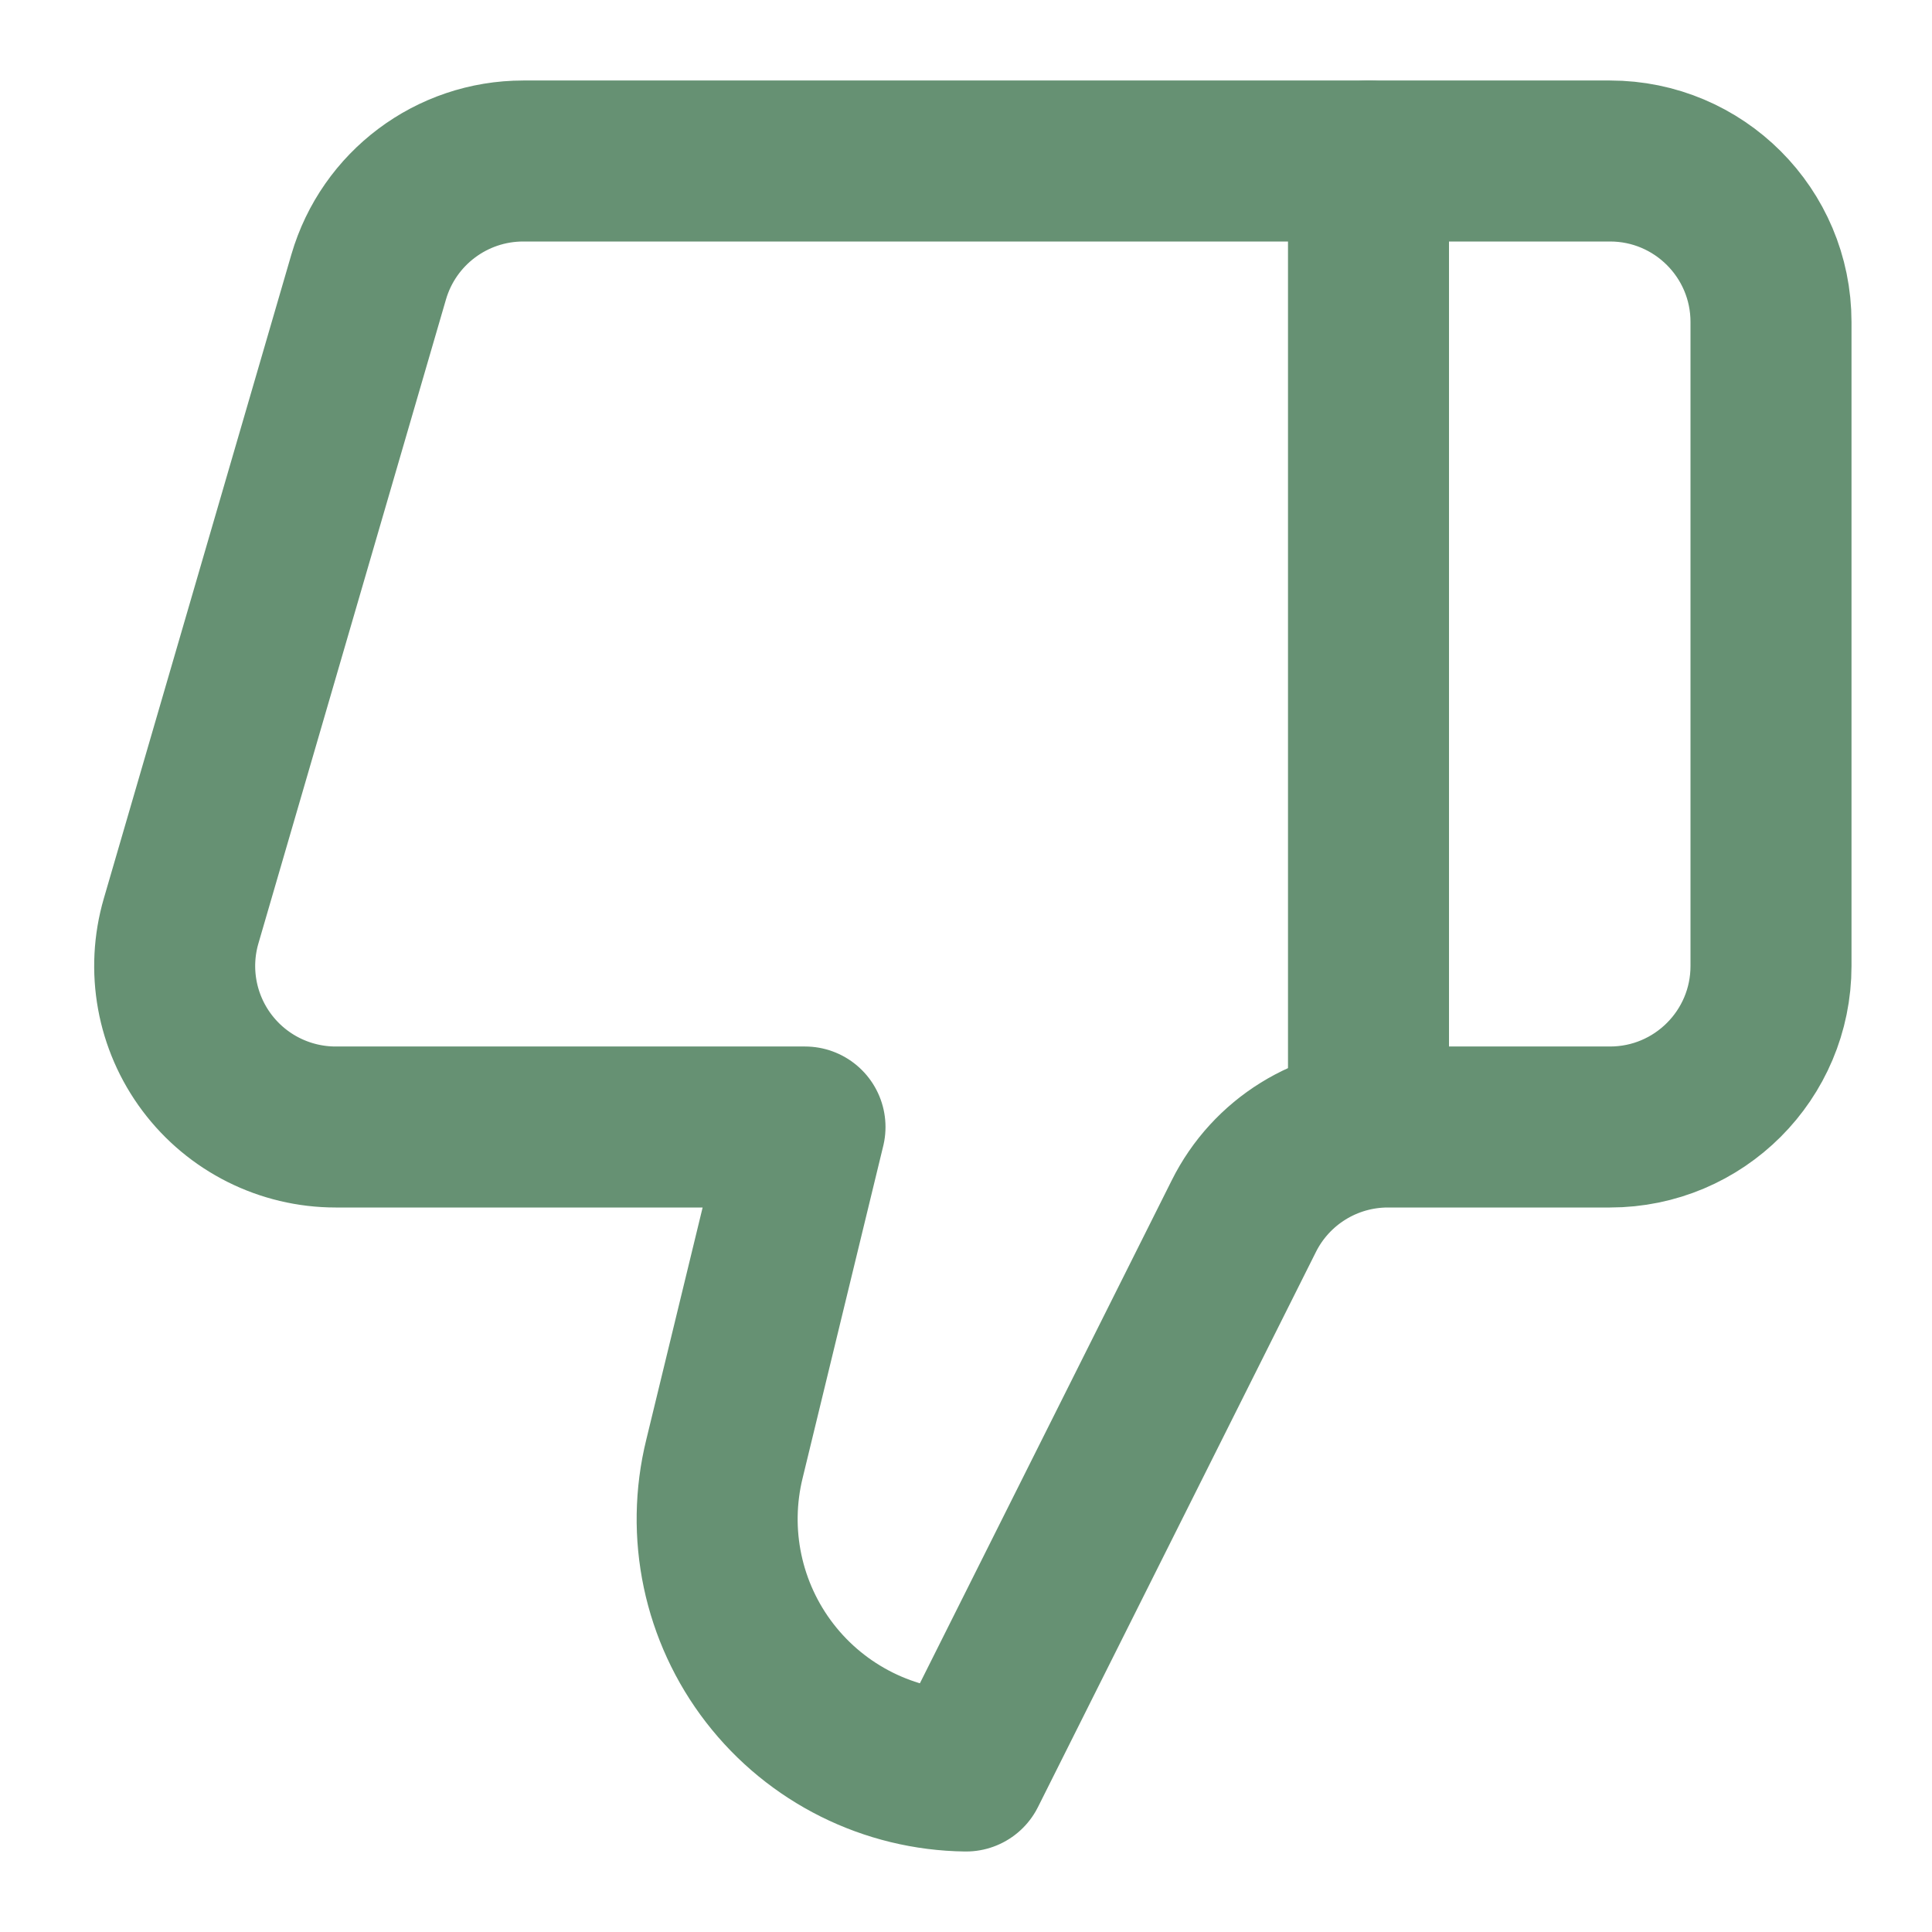
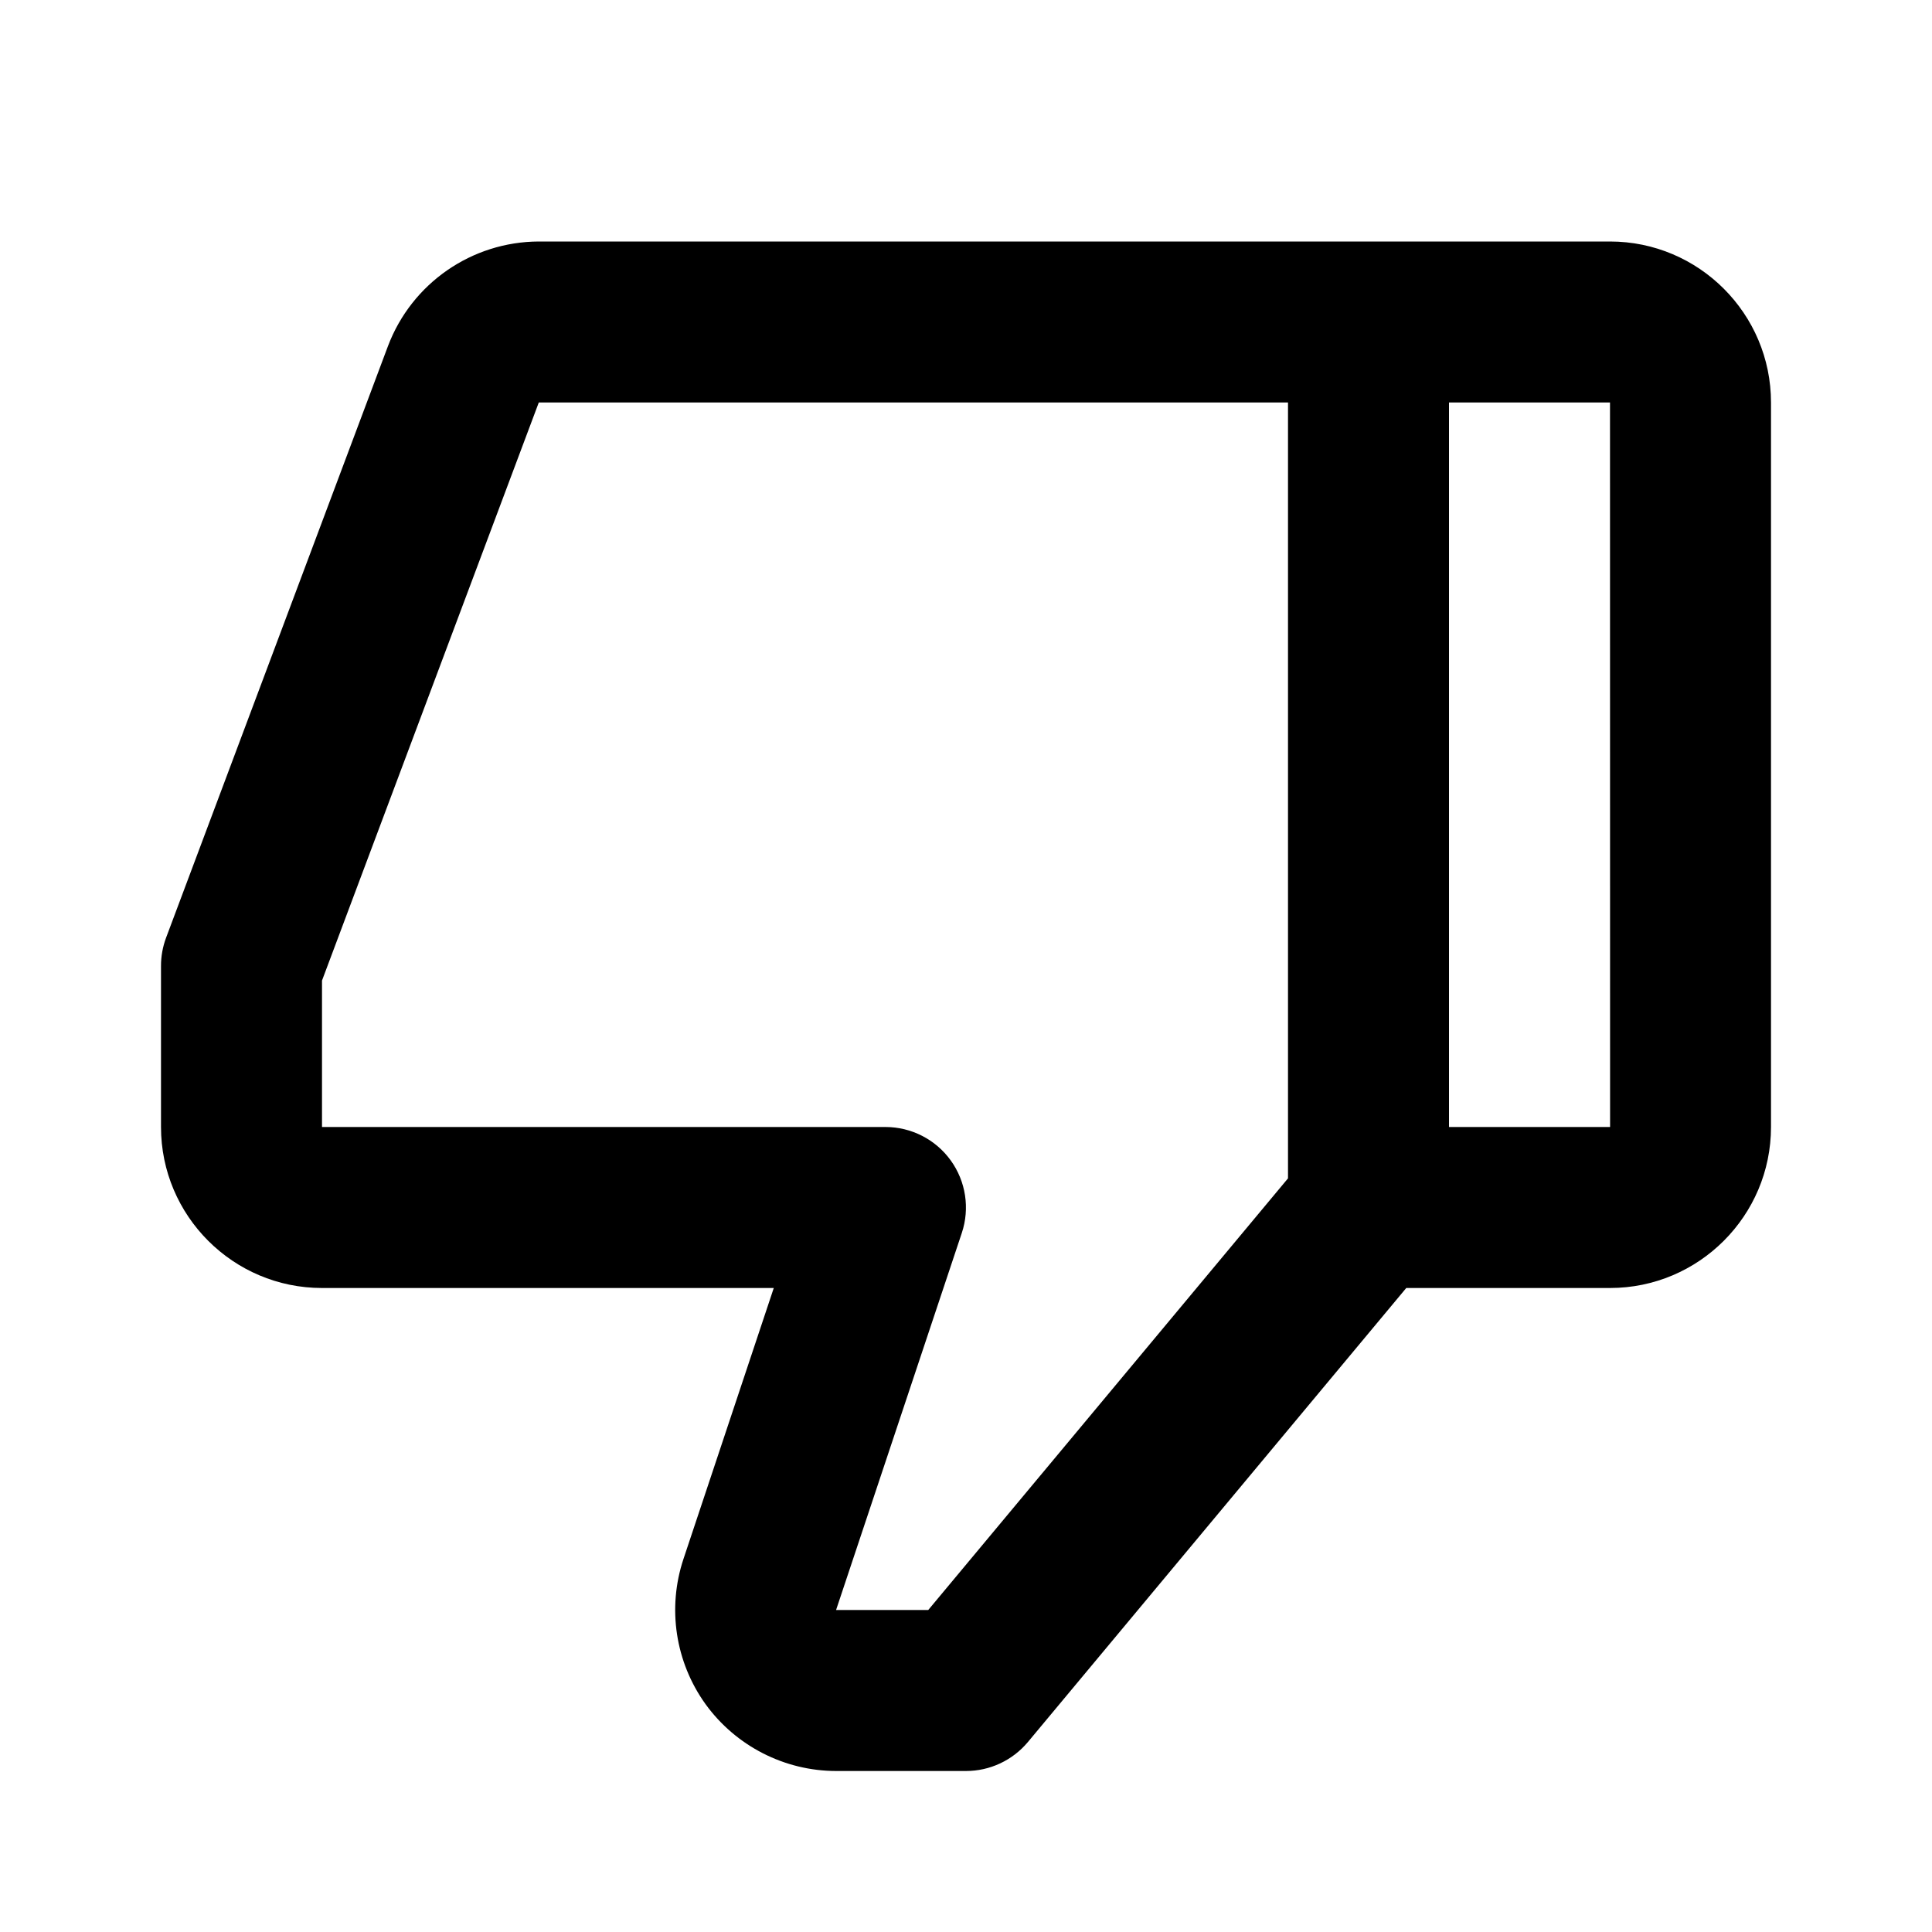
- <svg xmlns="http://www.w3.org/2000/svg" width="24" height="24" viewBox="0 0 24 24" fill="none" stroke="#669173" stroke-width="2" stroke-linecap="round" stroke-linejoin="round" class="lucide lucide-thumbs-down-icon lucide-thumbs-down">
-   <path d="M17 14V2" />
-   <path d="M9 18.12 10 14H4.17a2 2 0 0 1-1.92-2.56l2.33-8A2 2 0 0 1 6.5 2H20a2 2 0 0 1 2 2v8a2 2 0 0 1-2 2h-2.76a2 2 0 0 0-1.79 1.11L12 22a3.13 3.13 0 0 1-3-3.88Z" />
+ <svg xmlns="http://www.w3.org/2000/svg" width="24" height="24" viewBox="0 0 24 24">
+   <path d="M20 3H6.693A2.01 2.01 0 0 0 4.82 4.298l-2.757 7.351A1 1 0 0 0 2 12v2c0 1.103.897 2 2 2h5.612L8.49 19.367a2.004 2.004 0 0 0 .274 1.802c.376.52.982.831 1.624.831H12c.297 0 .578-.132.769-.36l4.7-5.64H20c1.103 0 2-.897 2-2V5c0-1.103-.897-2-2-2zm-8.469 17h-1.145l1.562-4.684A1 1 0 0 0 11 14H4v-1.819L6.693 5H16v9.638L11.531 20zM18 14V5h2l.001 9H18z" />
</svg>
